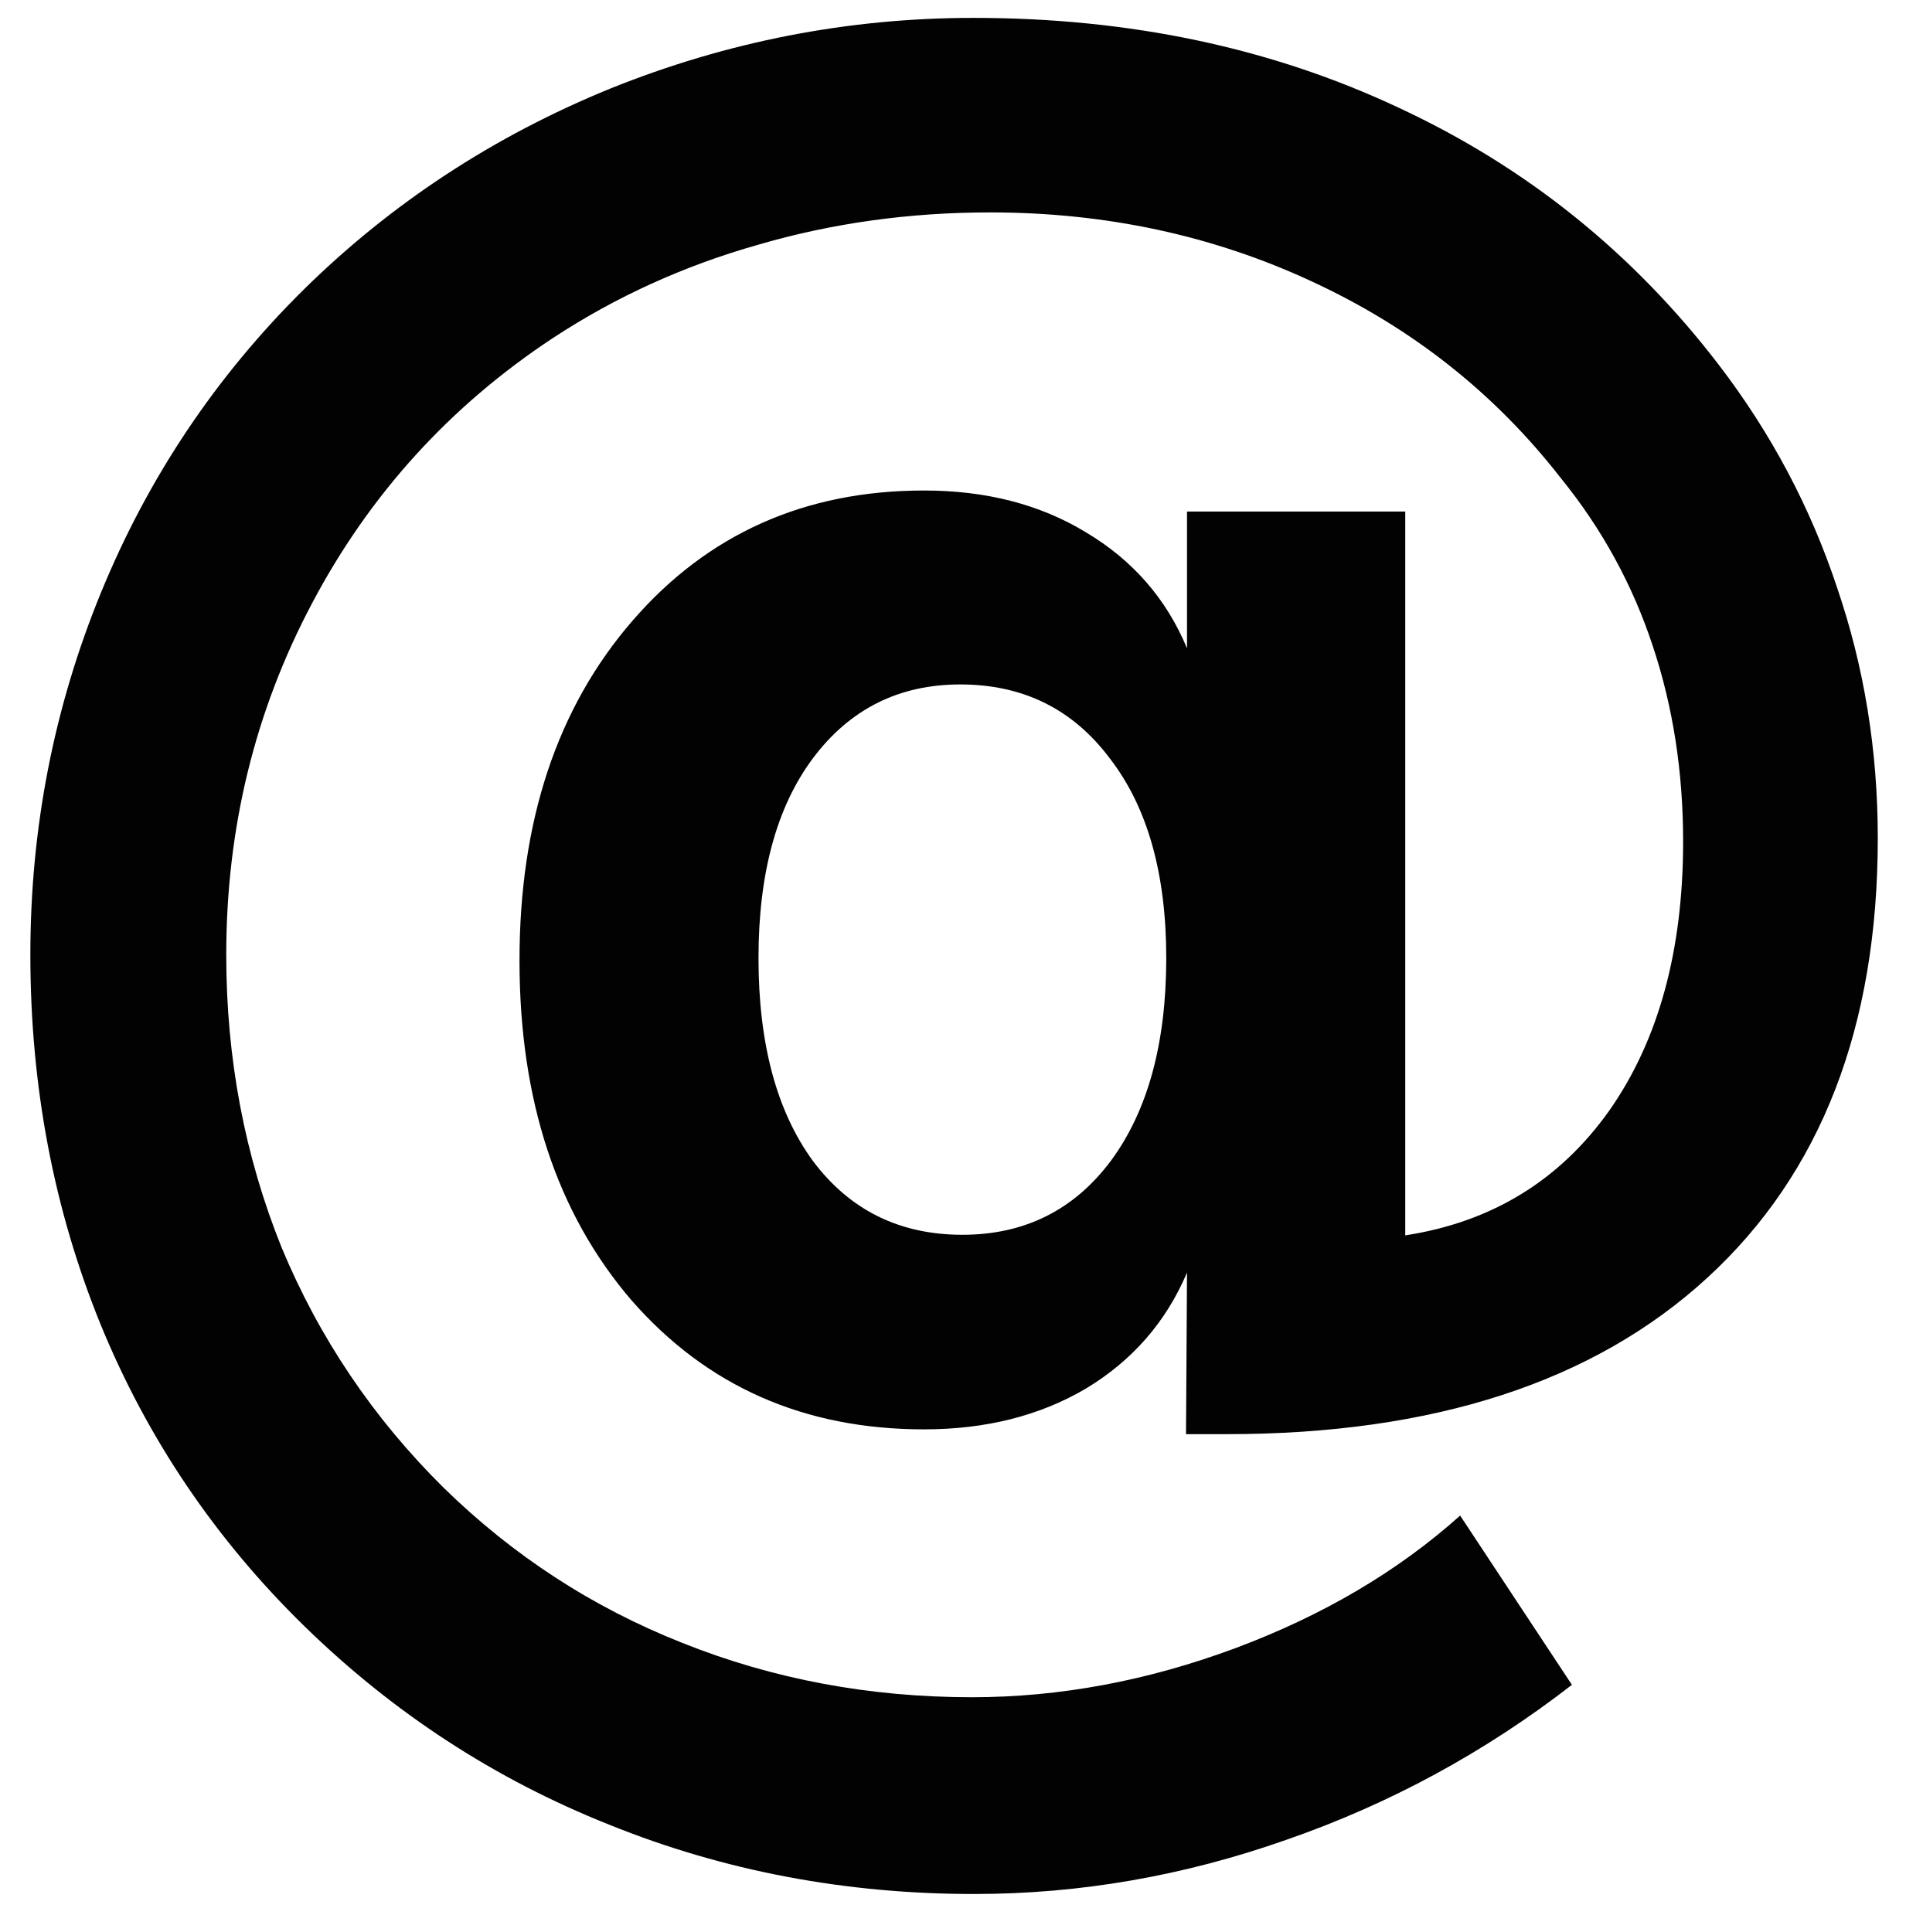
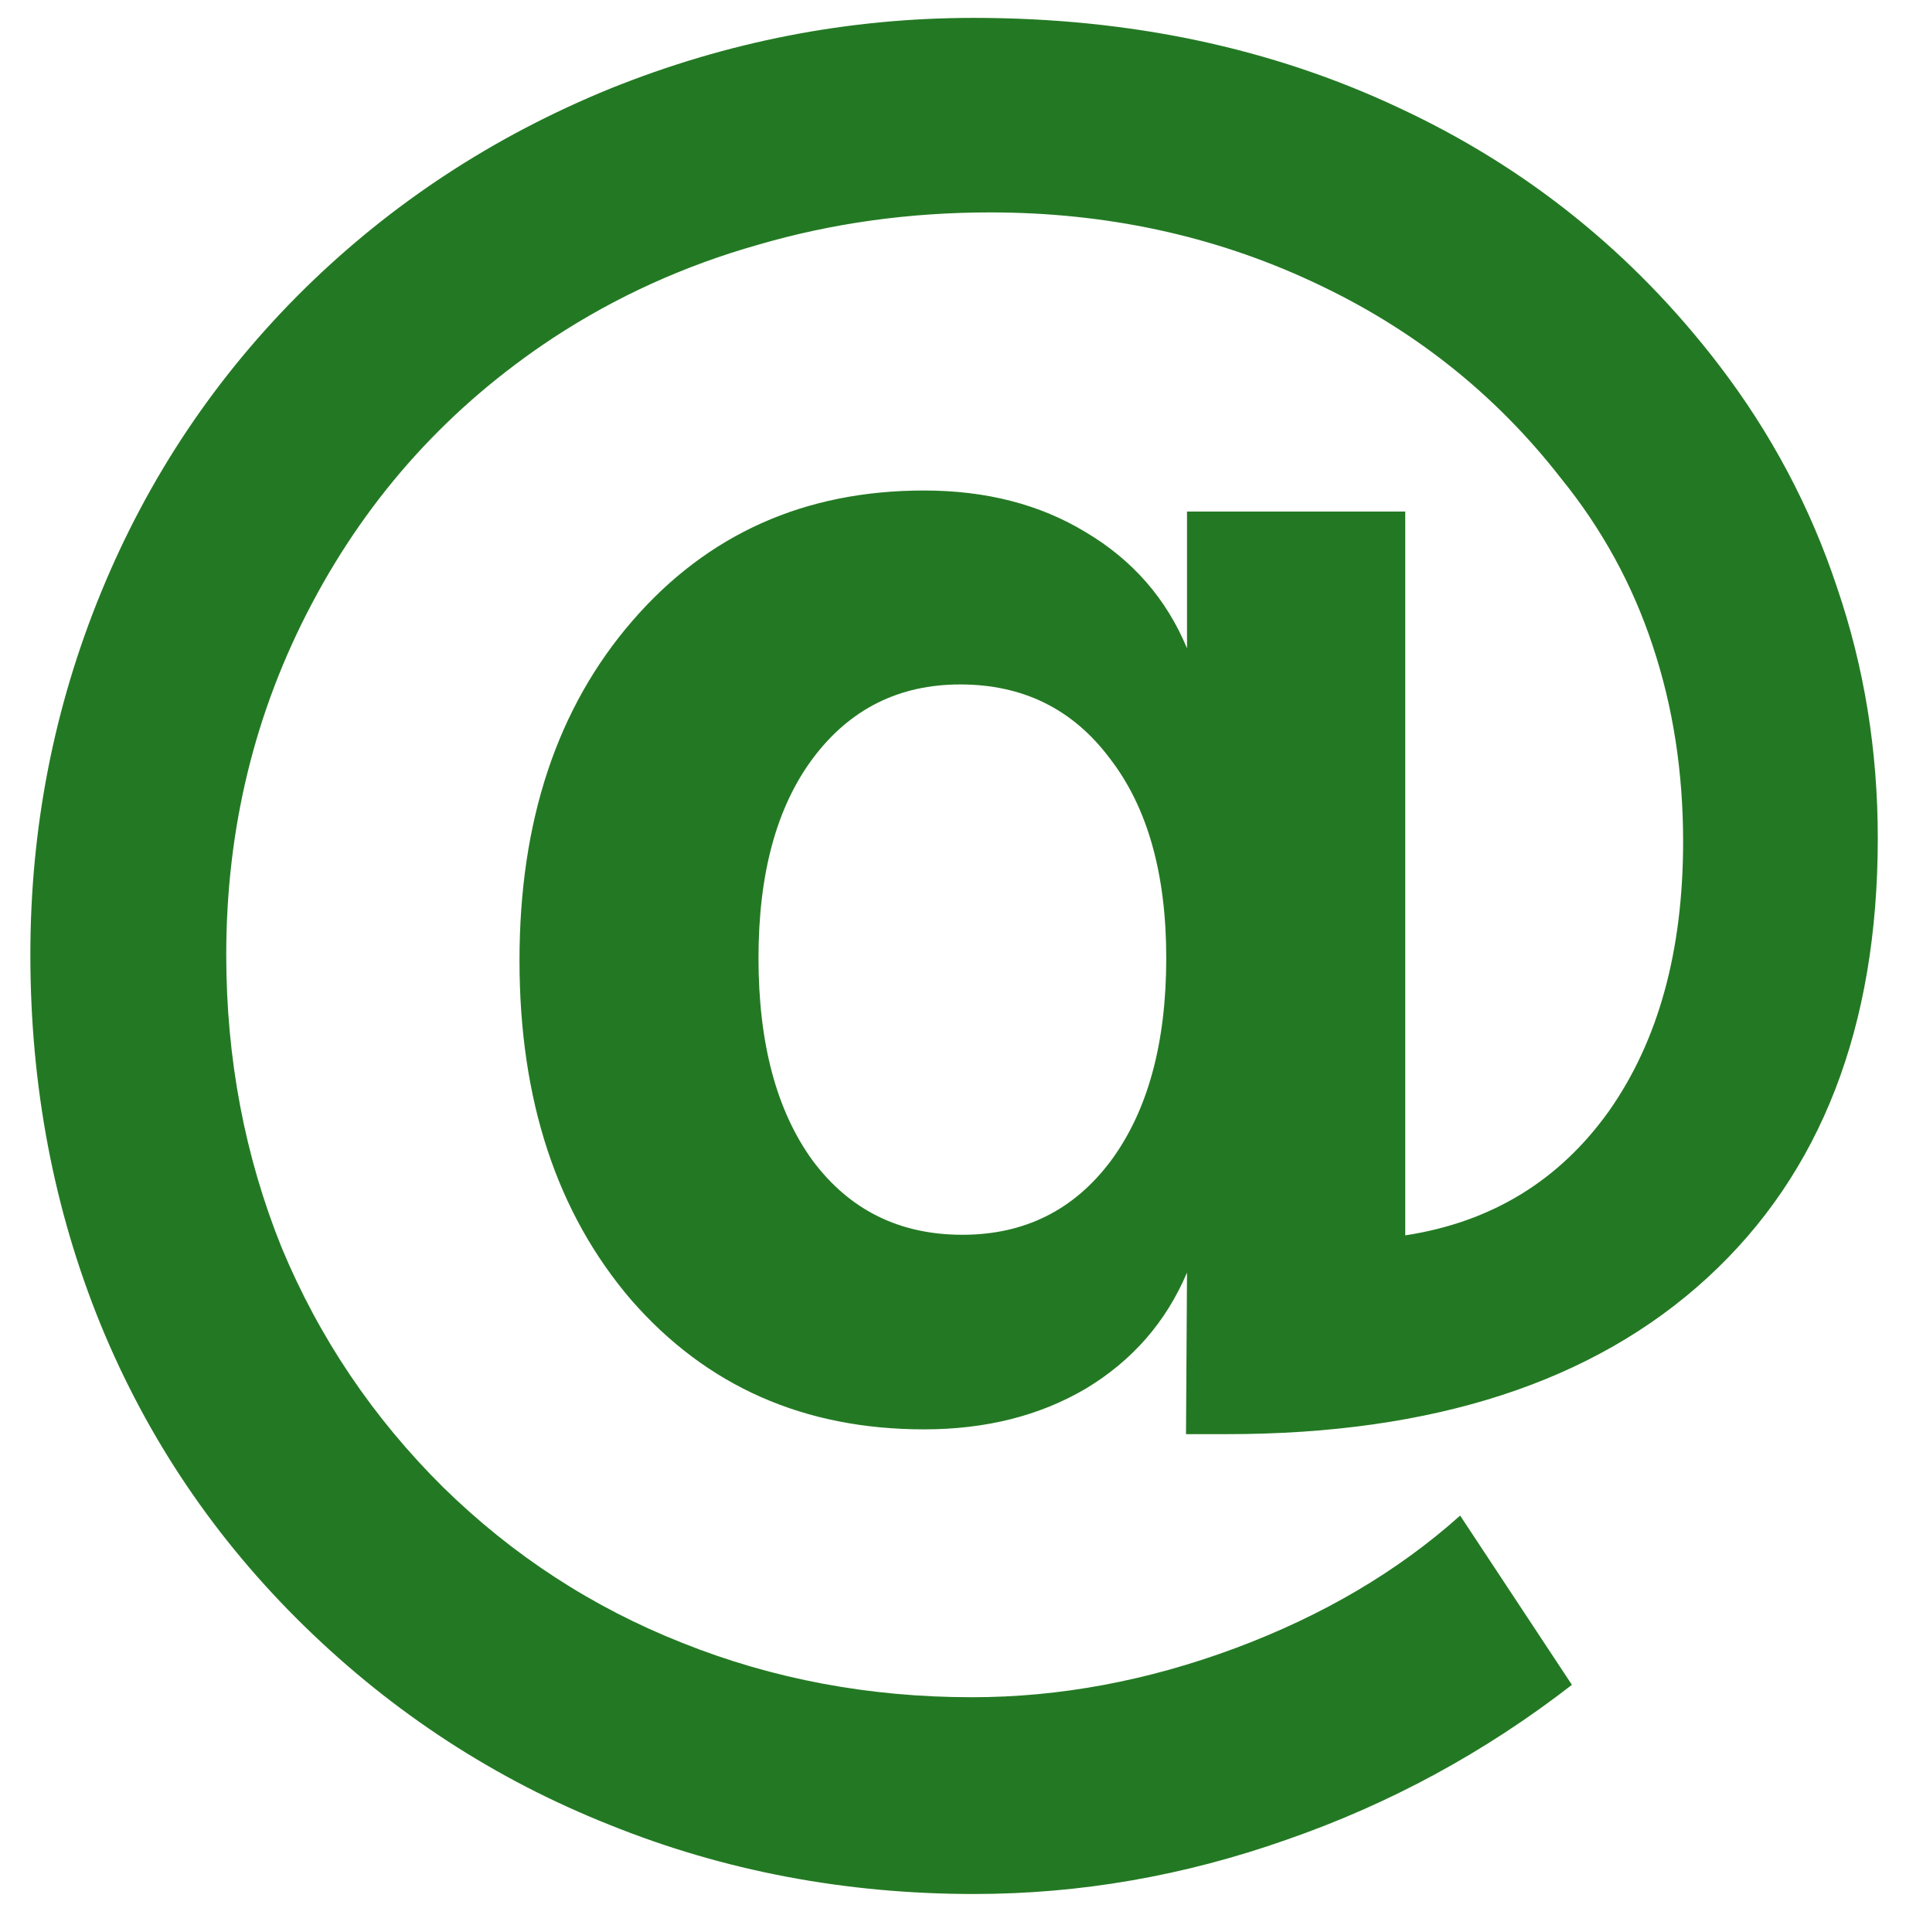
<svg xmlns="http://www.w3.org/2000/svg" width="35.7mm" height="36.2mm" version="1.1" viewBox="0 0 35.7 36.3">
-   <g transform="translate(-80.8 -129)">
+   <g transform="translate(-80.8,-129)">
    <g opacity=".99" style="font-feature-settings:normal;font-variant-caps:normal;font-variant-ligatures:normal;font-variant-numeric:normal" aria-label="@">
-       <path d="m95 147q0 2.41 1.02 3.81 1.04 1.39 2.81 1.39 1.75 0 2.79-1.39 1.04-1.41 1.04-3.81 0-2.38-1.06-3.75-1.04-1.39-2.81-1.39-1.73 0-2.77 1.39-1.02 1.37-1.02 3.75zm8.05 5.91q-0.589 1.39-1.9 2.18-1.3 0.766-3.04 0.766-3.38 0-5.5-2.43-2.1-2.45-2.1-6.38t2.12-6.38 5.48-2.45q1.75 0 3.04 0.785 1.32 0.785 1.9 2.18v-2.57h4.1v13.6q2.43-0.373 3.83-2.34 1.39-1.98 1.39-5.06 0-1.96-0.569-3.67-0.569-1.73-1.73-3.16-1.86-2.39-4.67-3.69-2.79-1.3-6.05-1.3-2.28 0-4.36 0.608-2.08 0.589-3.85 1.75-2.91 1.92-4.53 4.99-1.61 3.04-1.61 6.6 0 2.92 1.04 5.5 1.06 2.55 3.04 4.51 1.96 1.92 4.49 2.92 2.55 1.02 5.44 1.02 2.47 0 4.95-0.923 2.47-0.923 4.22-2.49l2.1 3.18q-2.45 1.9-5.36 2.91-2.89 1.02-5.87 1.02-3.63 0-6.85-1.3-3.22-1.28-5.73-3.73t-3.83-5.67q-1.32-3.24-1.32-6.95 0-3.57 1.33-6.81t3.81-5.69q2.47-2.43 5.75-3.77 3.3-1.33 6.83-1.33 4.4 0 7.99 1.69 3.59 1.67 6.01 4.83 1.47 1.92 2.22 4.18 0.766 2.24 0.766 4.71 0 5.32-3.2 8.26t-9.03 2.94h-0.766z" stroke-width=".419" style="font-feature-settings:normal;font-variant-caps:normal;font-variant-ligatures:normal;font-variant-numeric:normal" />
+       <path d="m95 147q0 2.41 1.02 3.81 1.04 1.39 2.81 1.39 1.75 0 2.79-1.39 1.04-1.41 1.04-3.81 0-2.38-1.06-3.75-1.04-1.39-2.81-1.39-1.73 0-2.77 1.39-1.02 1.37-1.02 3.75zm8.05 5.91q-0.589 1.39-1.9 2.18-1.3 0.766-3.04 0.766-3.38 0-5.5-2.43-2.1-2.45-2.1-6.38t2.12-6.38 5.48-2.45q1.75 0 3.04 0.785 1.32 0.785 1.9 2.18v-2.57h4.1v13.6q2.43-0.373 3.83-2.34 1.39-1.98 1.39-5.06 0-1.96-0.569-3.67-0.569-1.73-1.73-3.16-1.86-2.39-4.67-3.69-2.79-1.3-6.05-1.3-2.28 0-4.36 0.608-2.08 0.589-3.85 1.75-2.91 1.92-4.53 4.99-1.61 3.04-1.61 6.6 0 2.92 1.04 5.5 1.06 2.55 3.04 4.51 1.96 1.92 4.49 2.92 2.55 1.02 5.44 1.02 2.47 0 4.95-0.923 2.47-0.923 4.22-2.49l2.1 3.18q-2.45 1.9-5.36 2.91-2.89 1.02-5.87 1.02-3.63 0-6.85-1.3-3.22-1.28-5.73-3.73t-3.83-5.67q-1.32-3.24-1.32-6.95 0-3.57 1.33-6.81t3.81-5.69q2.47-2.43 5.75-3.77 3.3-1.33 6.83-1.33 4.4 0 7.99 1.69 3.59 1.67 6.01 4.83 1.47 1.92 2.22 4.18 0.766 2.24 0.766 4.71 0 5.32-3.2 8.26t-9.03 2.94h-0.766z" fill="#217821" stroke-width=".419" style="font-feature-settings:normal;font-variant-caps:normal;font-variant-ligatures:normal;font-variant-numeric:normal" />
    </g>
  </g>
</svg>
